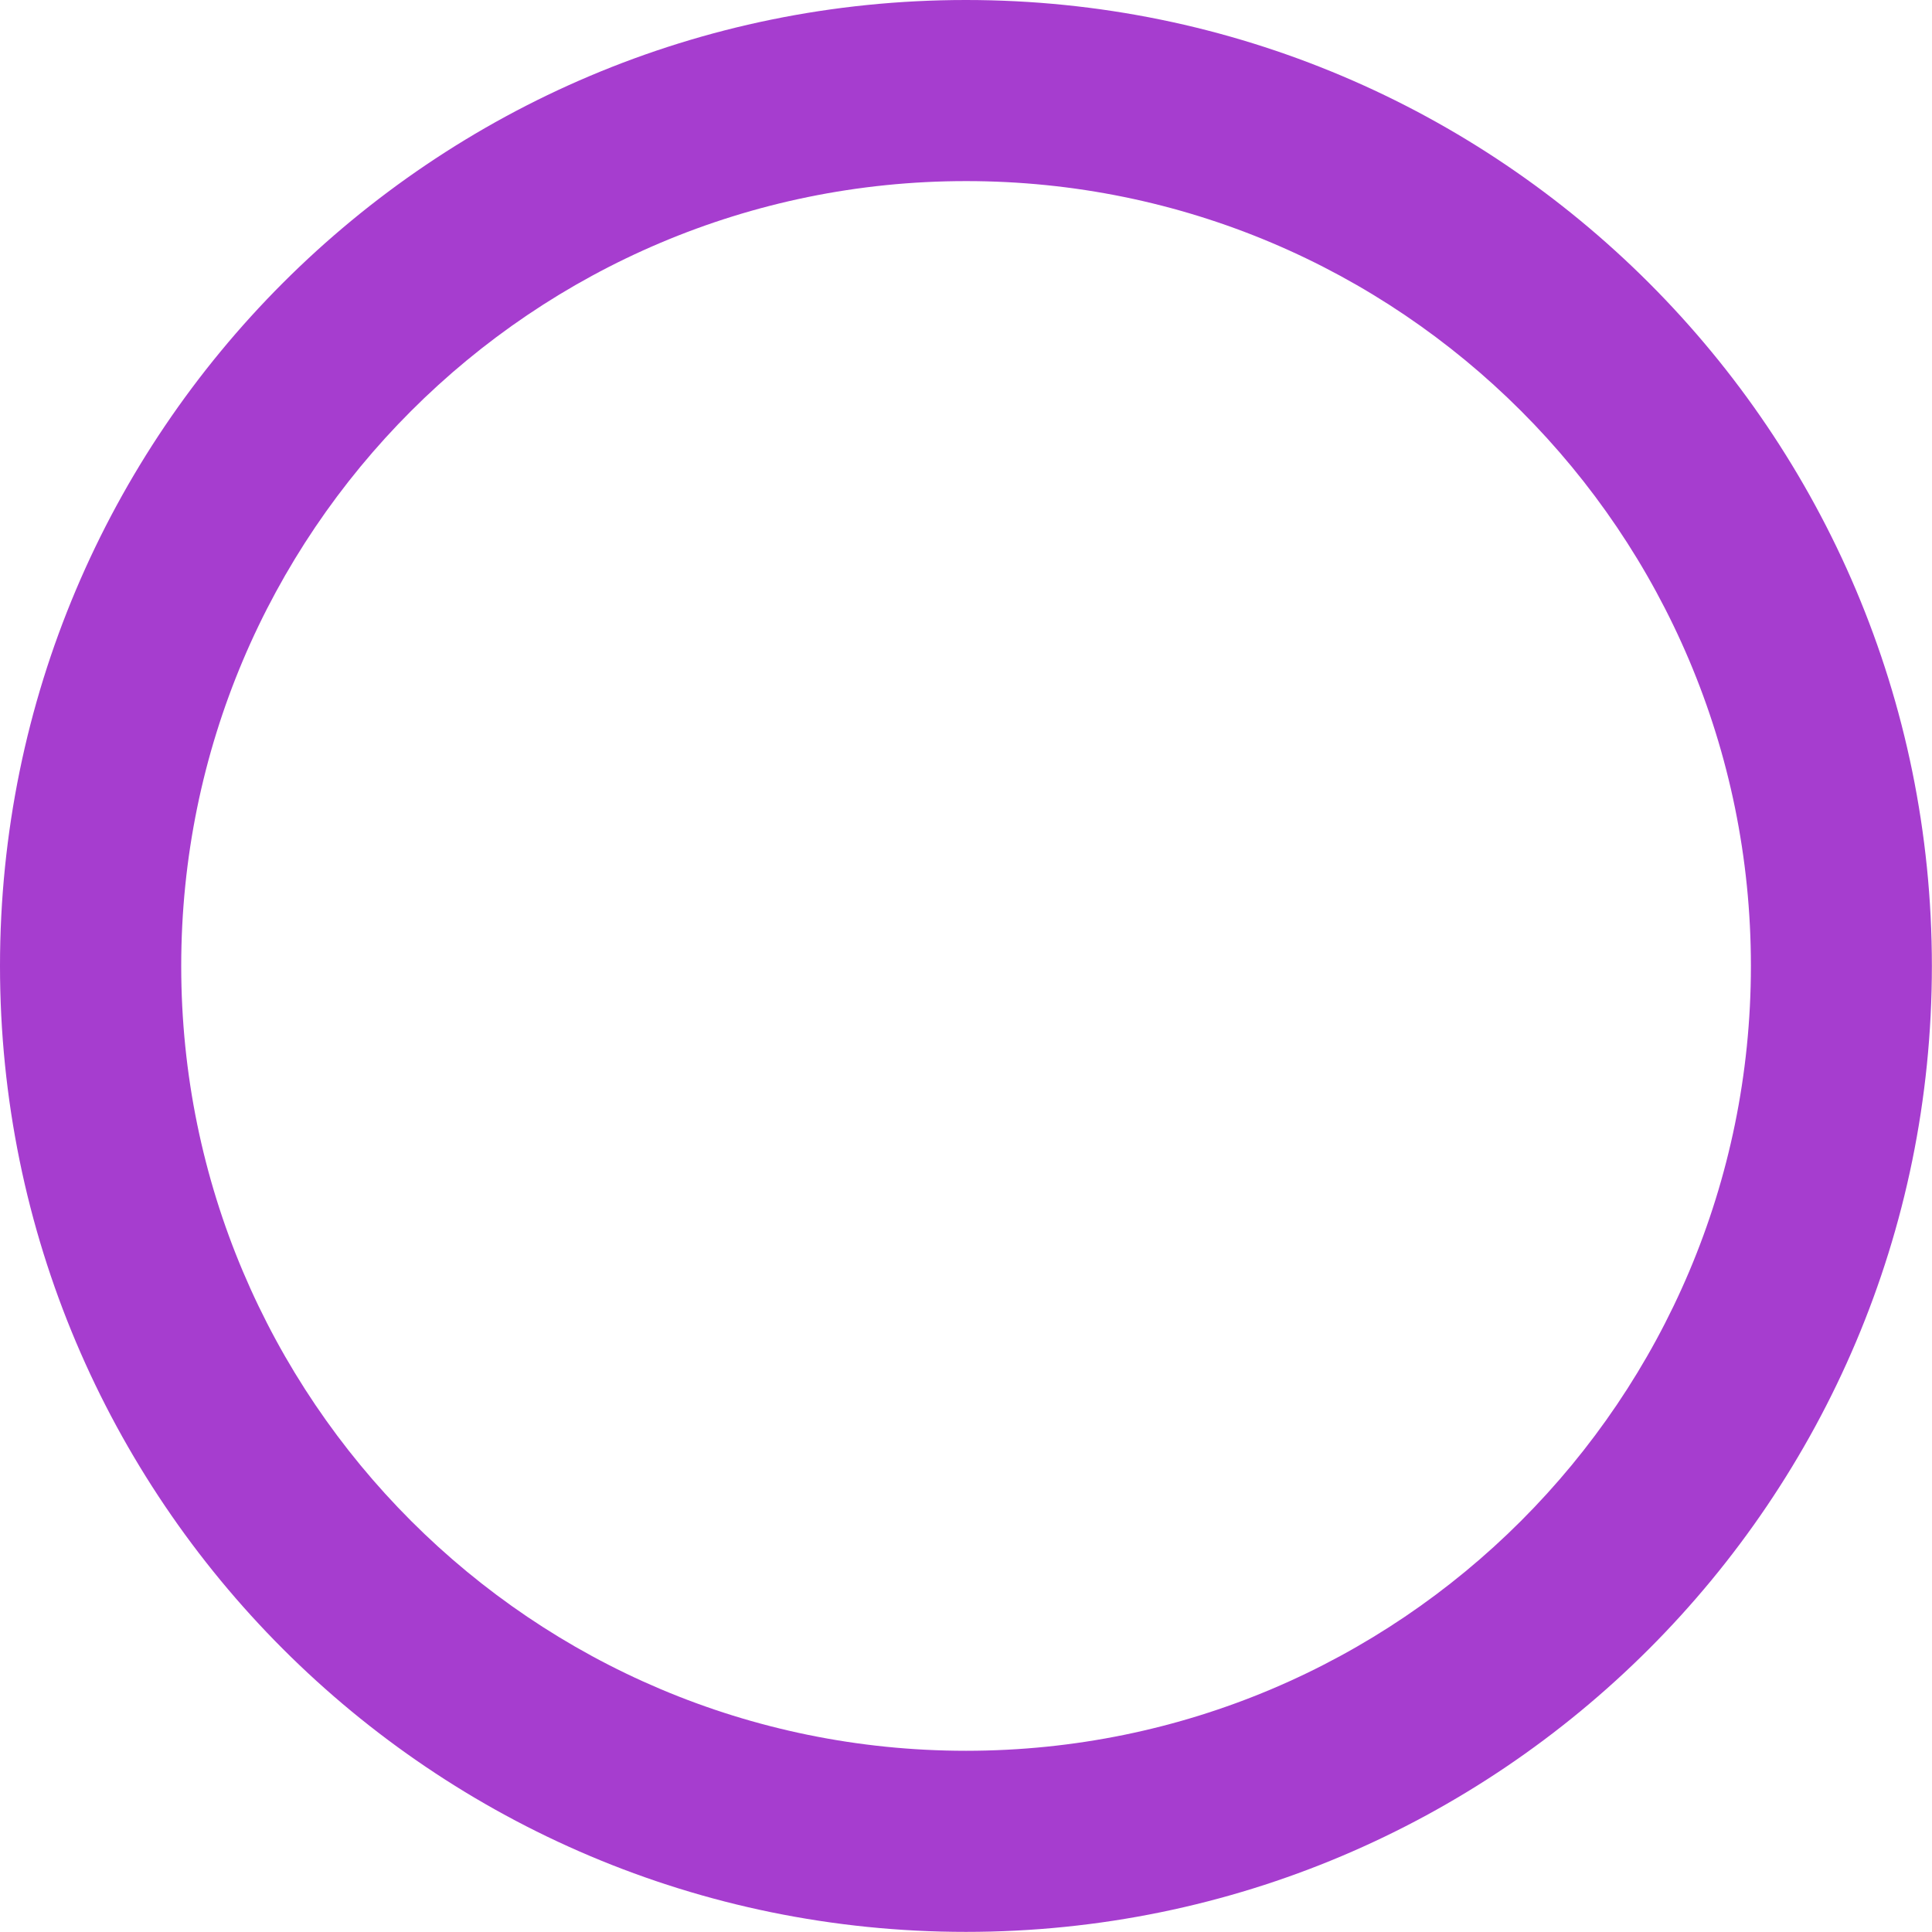
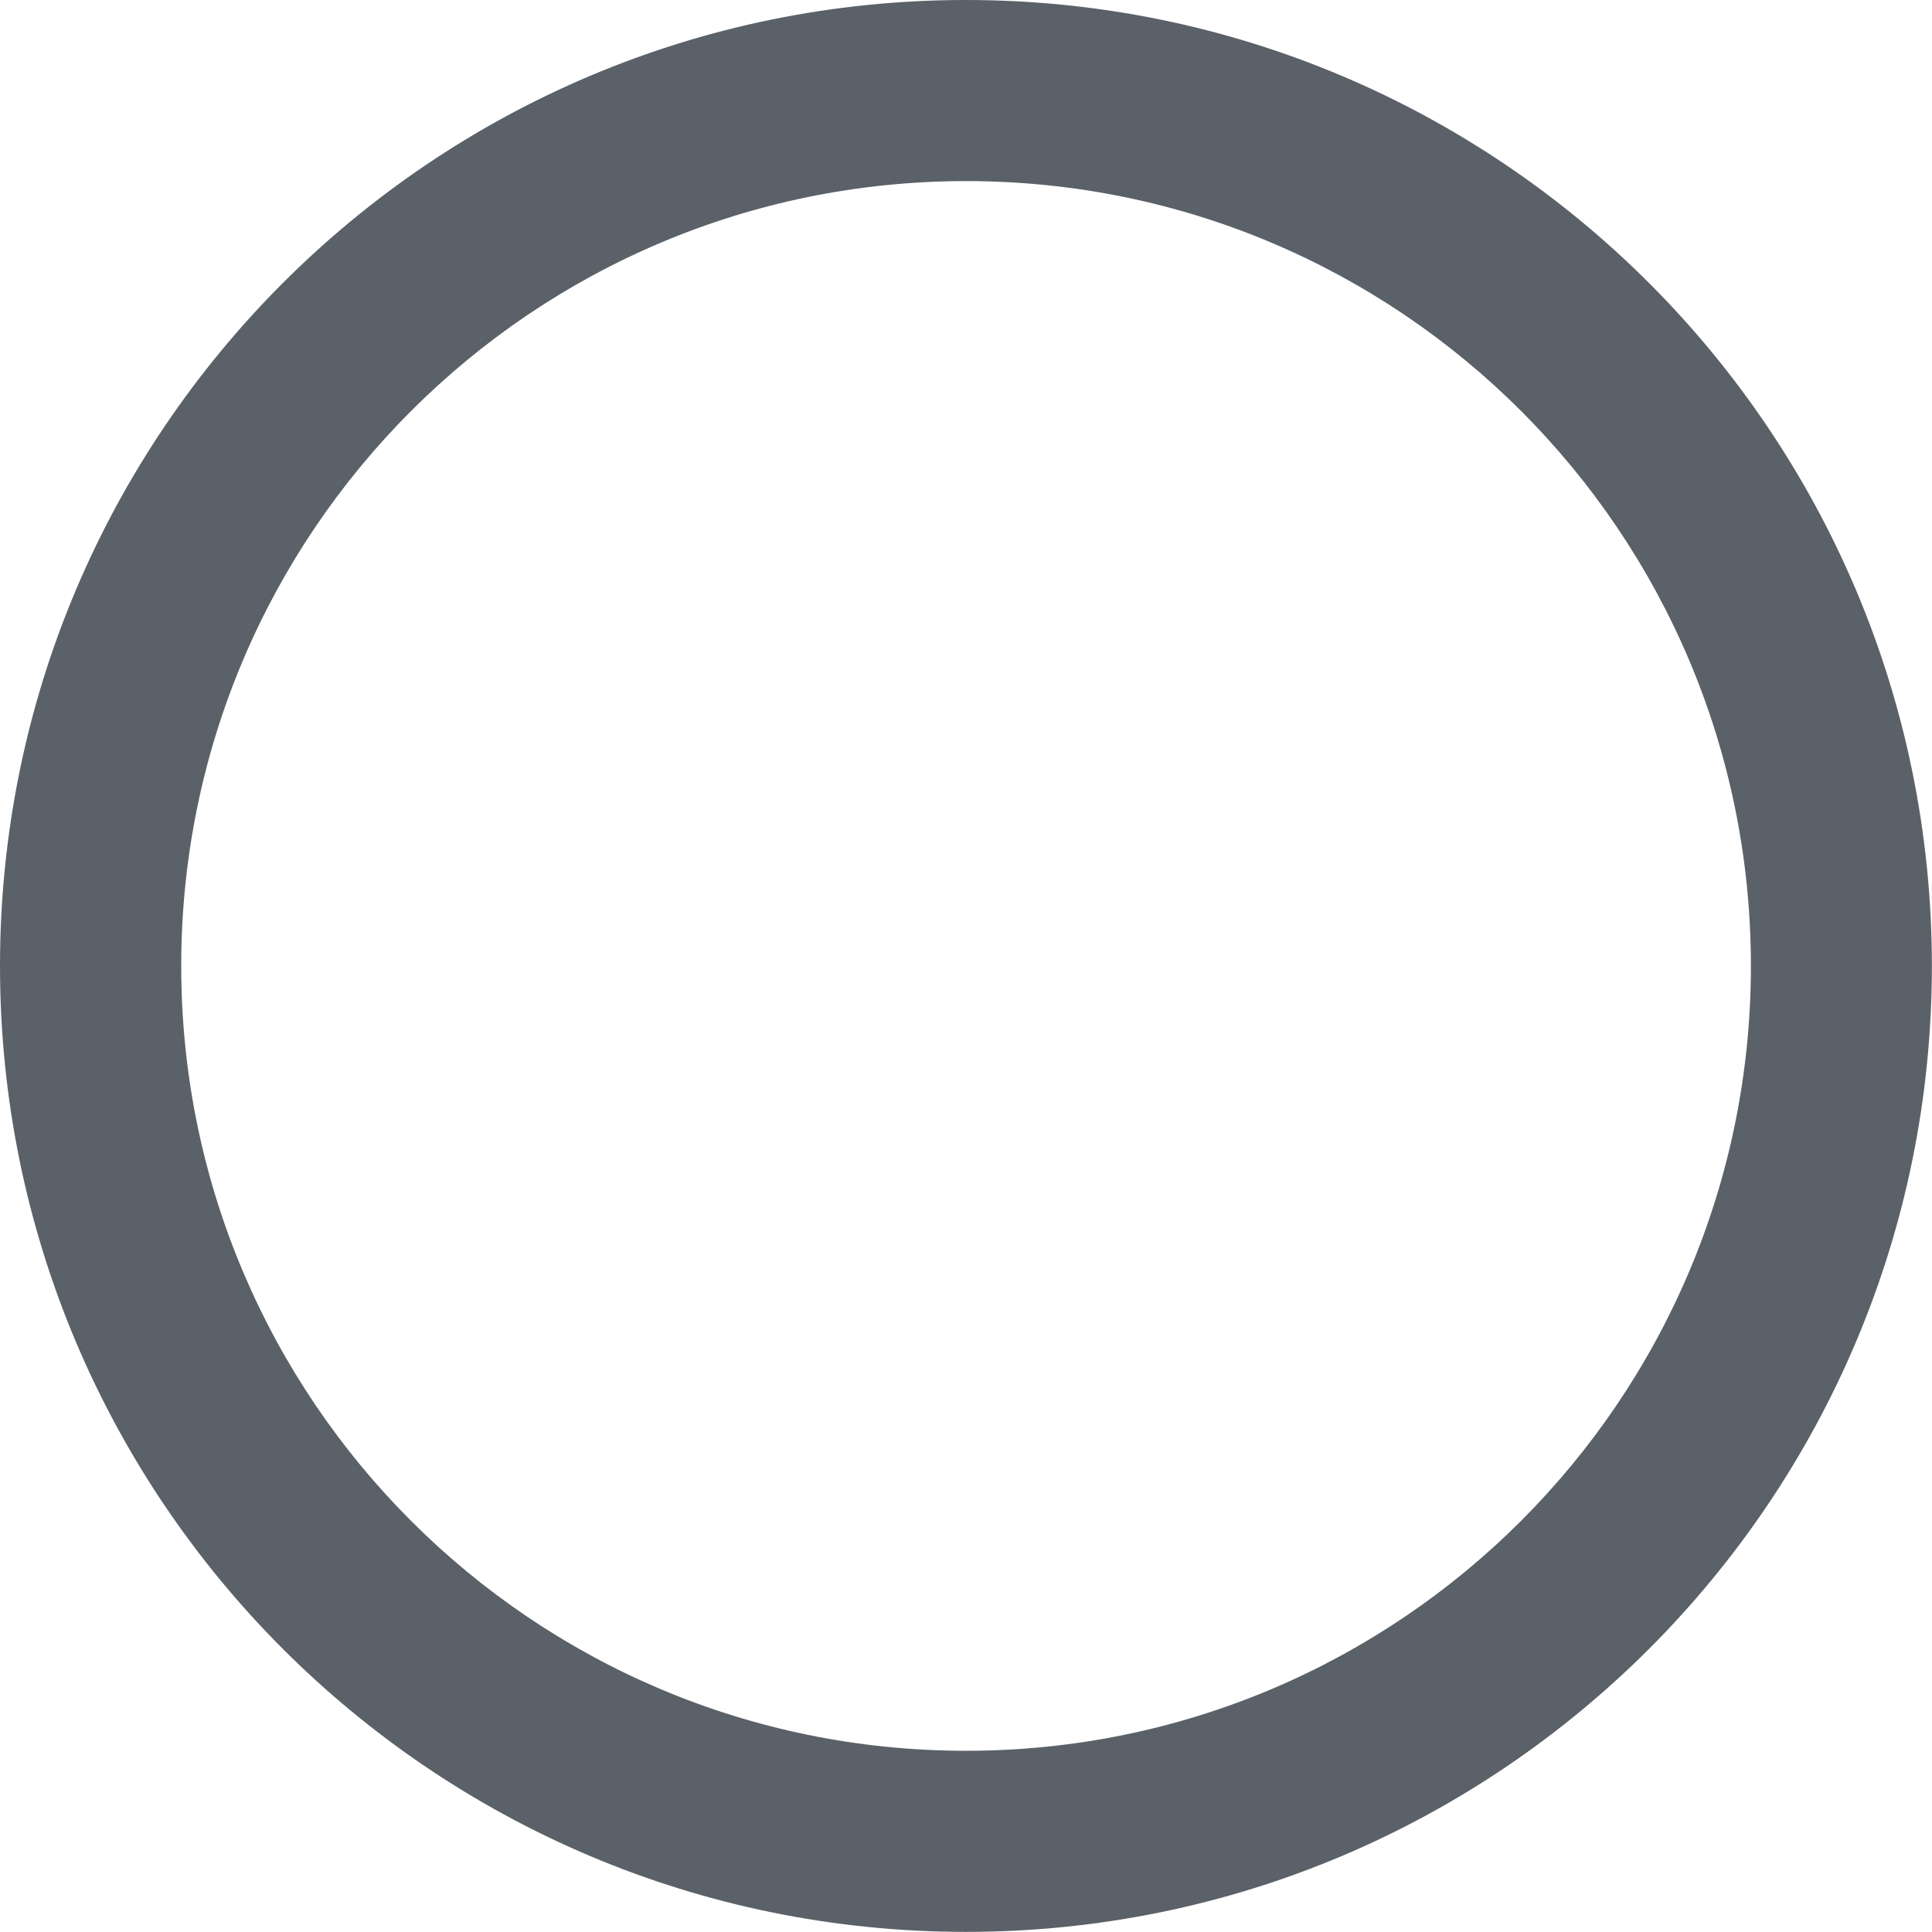
<svg xmlns="http://www.w3.org/2000/svg" width="16.301" height="16.301" viewBox="0 0 16.301 16.301">
-   <path id="circle-regular" d="M16.3,8.15A8.15,8.15,0,1,1,8.15,0,8.15,8.15,0,0,1,16.3,8.15ZM8.15,1.528A6.622,6.622,0,1,0,14.773,8.15,6.621,6.621,0,0,0,8.15,1.528Z" fill="#a63dcf" />
+   <path id="circle-regular" d="M16.3,8.15A8.15,8.15,0,1,1,8.15,0,8.15,8.15,0,0,1,16.3,8.15ZM8.15,1.528A6.622,6.622,0,1,0,14.773,8.15,6.621,6.621,0,0,0,8.15,1.528Z" fill="#5a6168" />
</svg>
